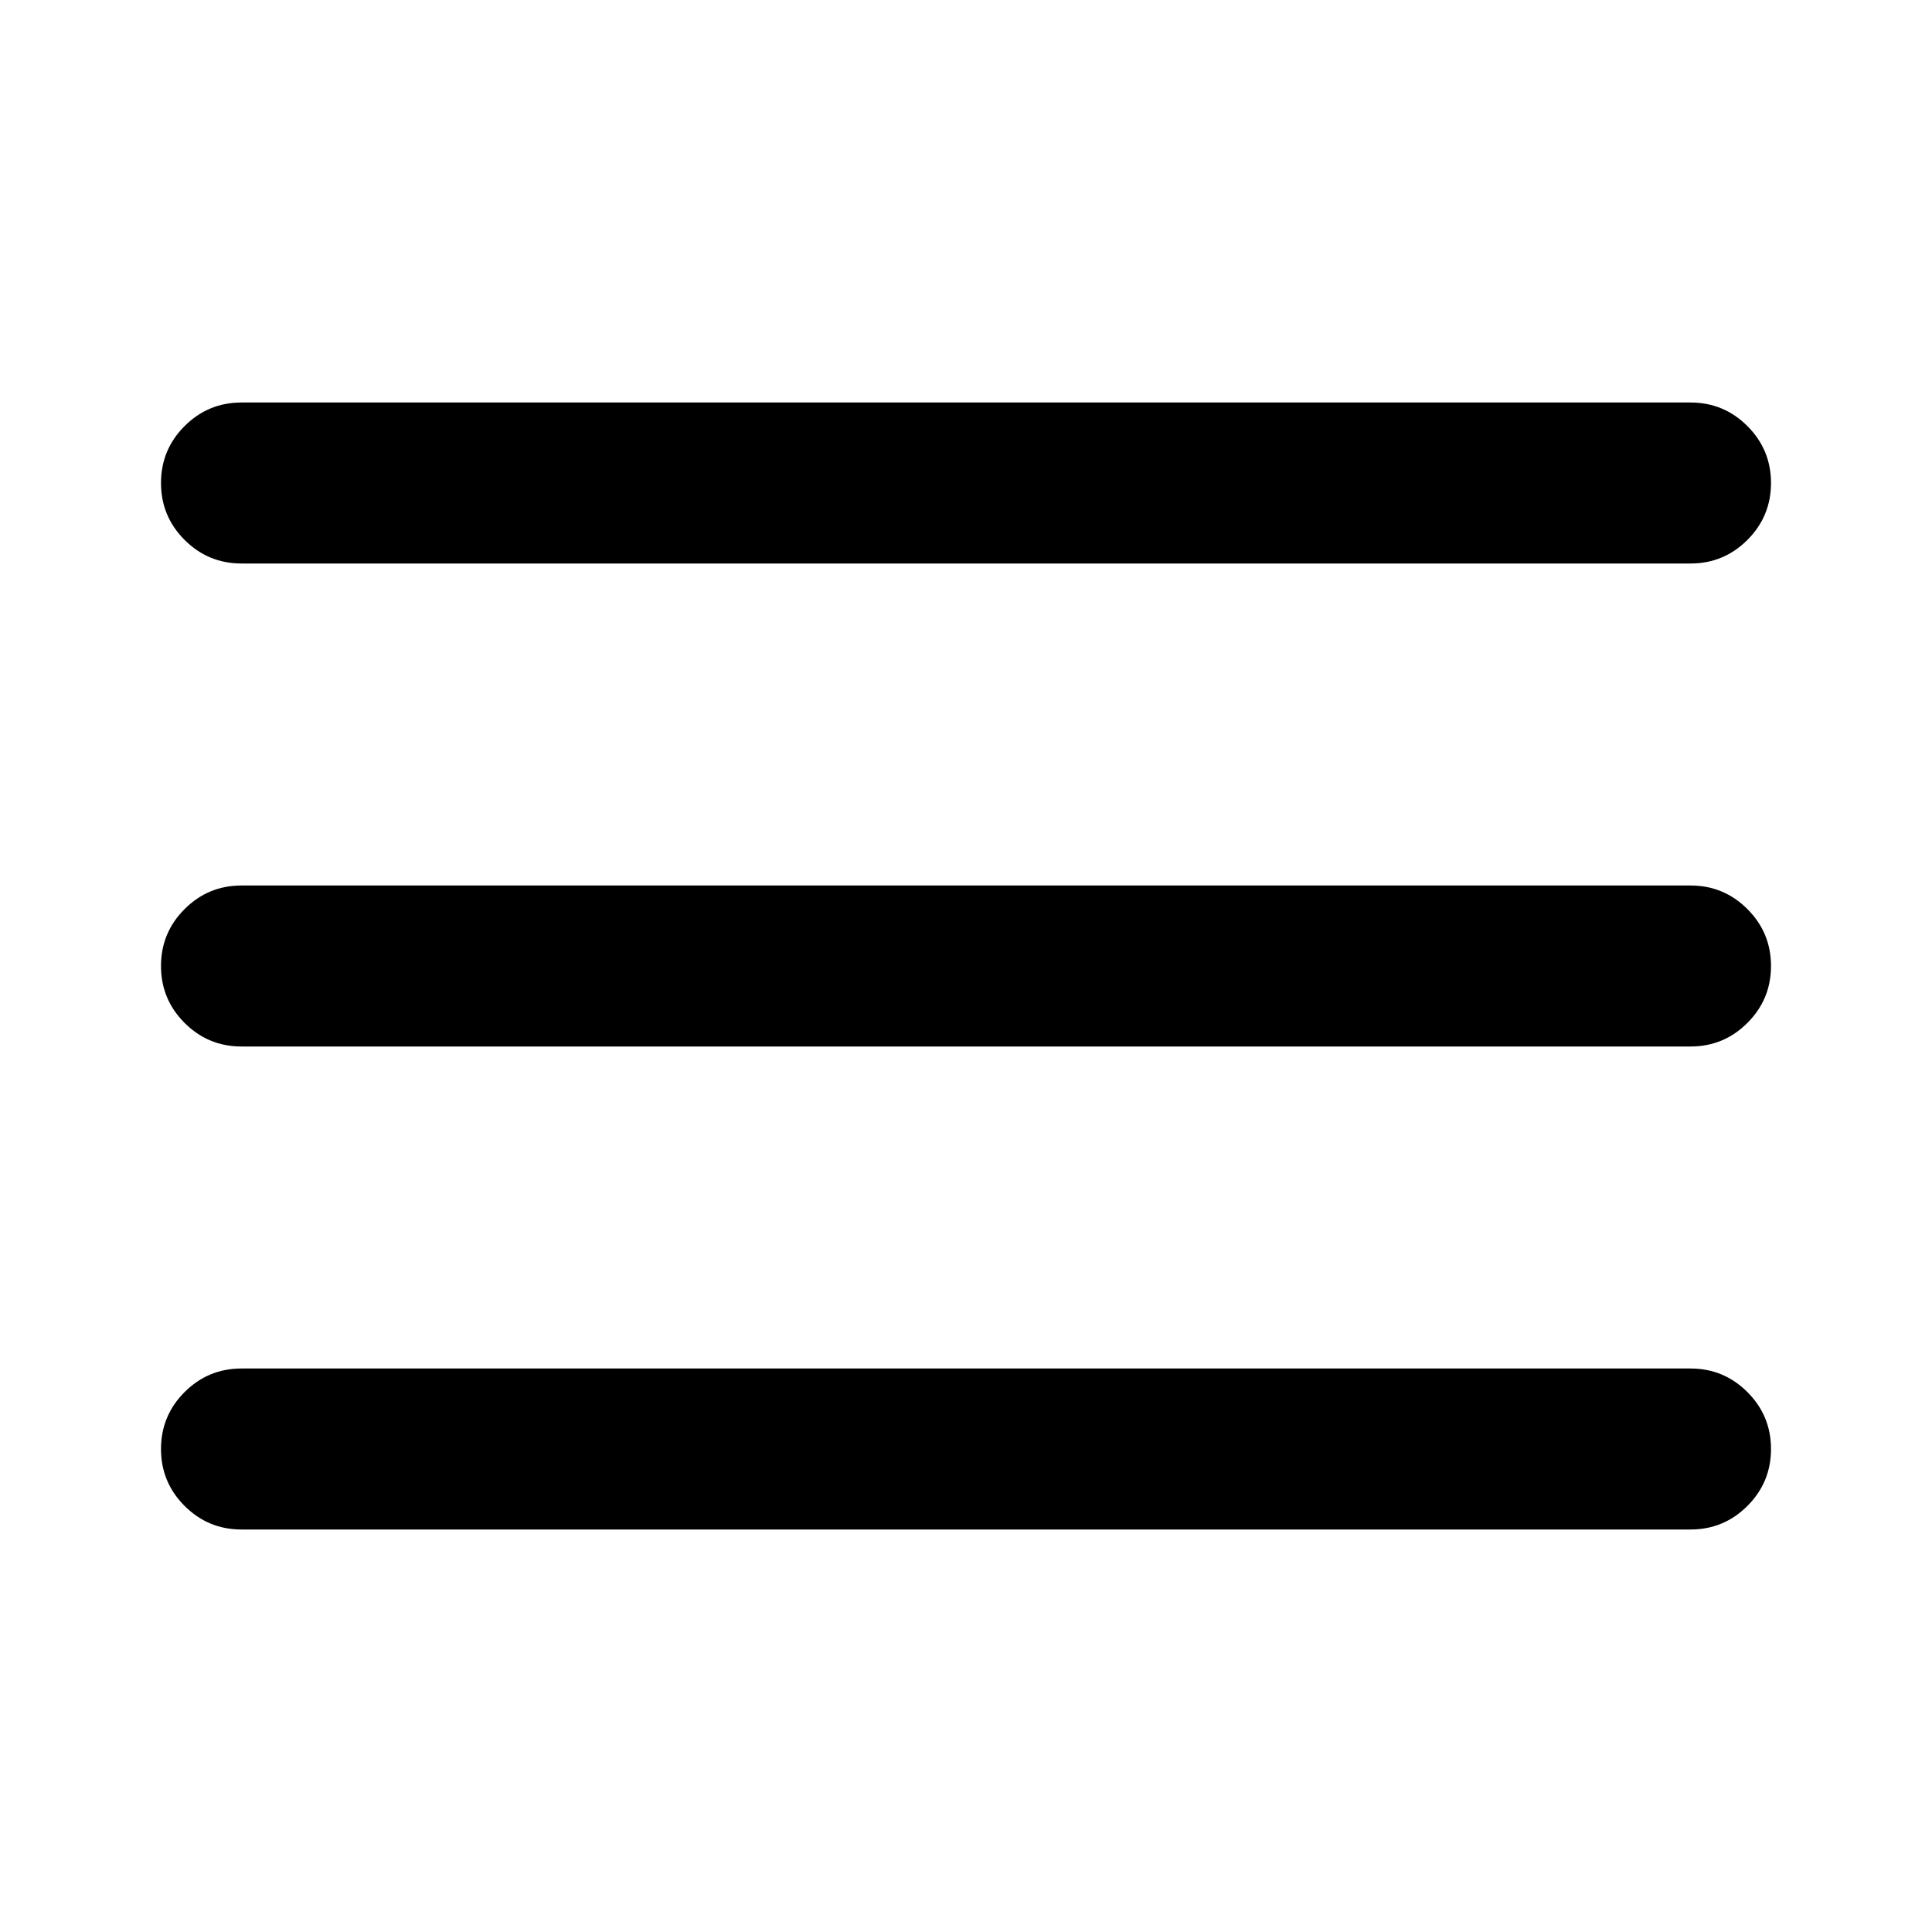
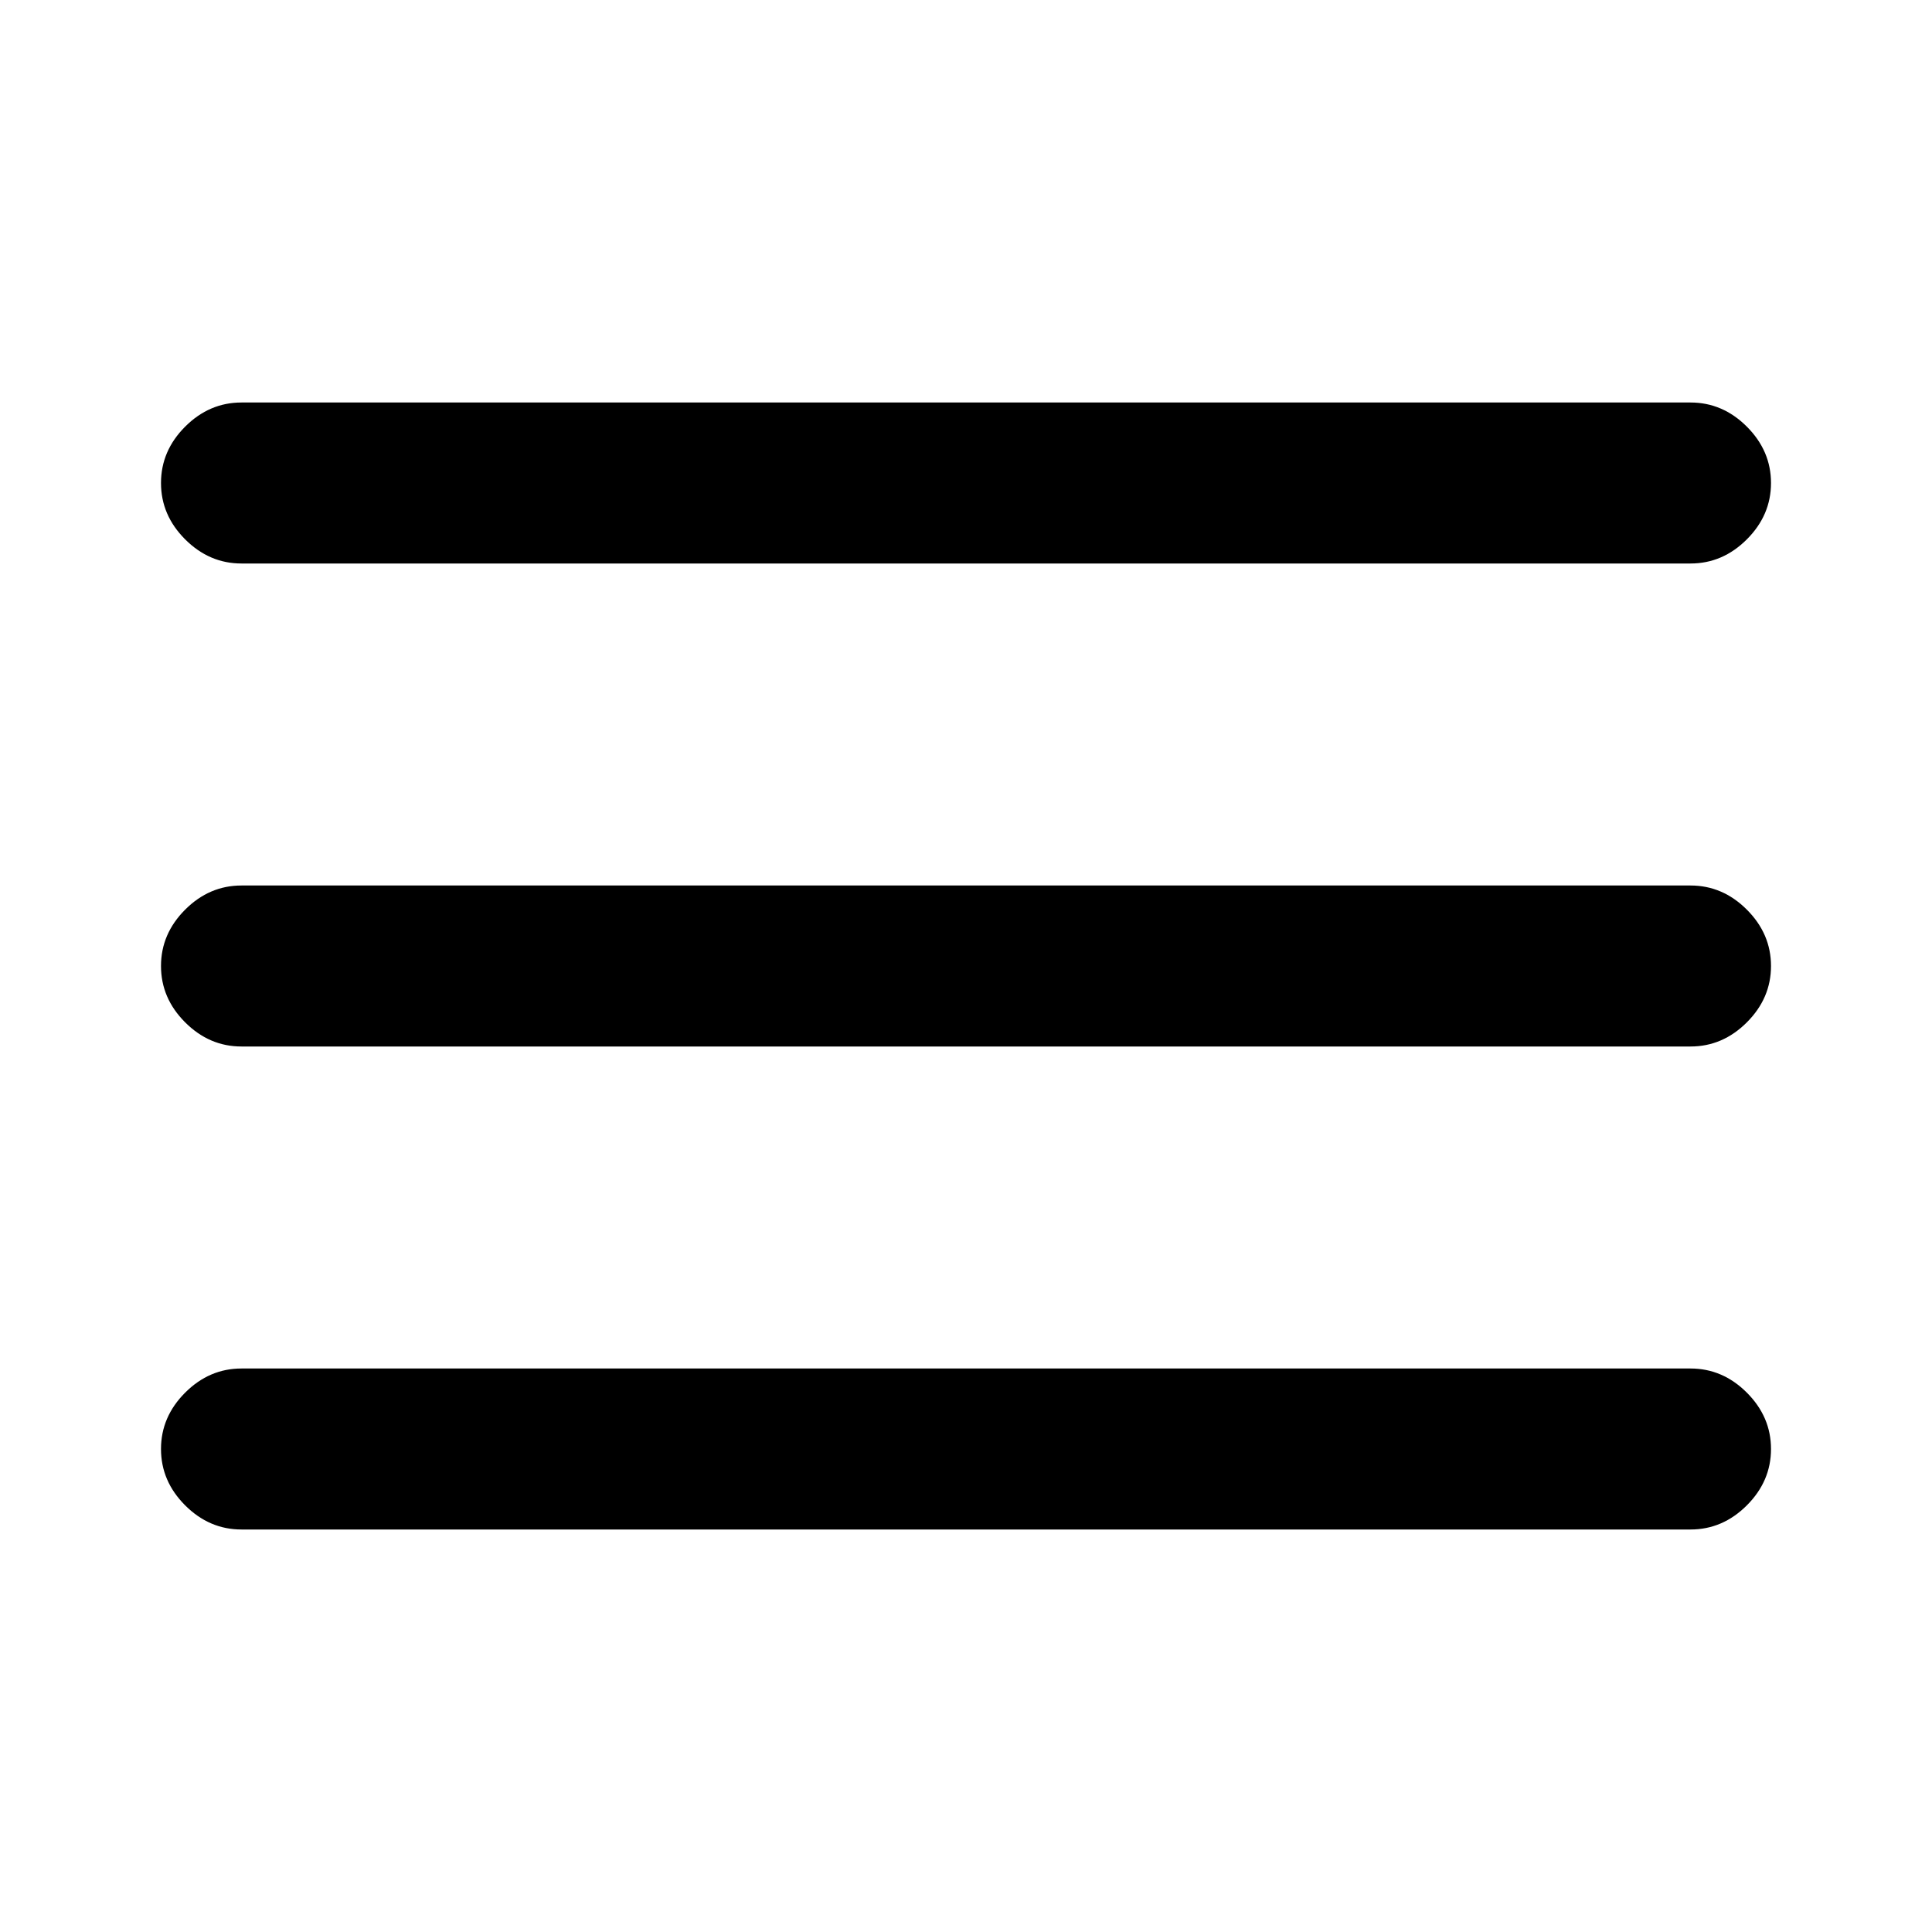
- <svg xmlns="http://www.w3.org/2000/svg" version="1.1" width="24" height="24" viewBox="0 0 24 24">
-   <path d="M3 5h18q0.414 0 0.707 0.293t0.293 0.707-0.293 0.707-0.707 0.293h-18q-0.414 0-0.707-0.293t-0.293-0.707 0.293-0.707 0.707-0.293zM3 17h18q0.414 0 0.707 0.293t0.293 0.707-0.293 0.707-0.707 0.293h-18q-0.414 0-0.707-0.293t-0.293-0.707 0.293-0.707 0.707-0.293zM3 11h18q0.414 0 0.707 0.293t0.293 0.707-0.293 0.707-0.707 0.293h-18q-0.414 0-0.707-0.293t-0.293-0.707 0.293-0.707 0.707-0.293z" />
+ <svg xmlns="http://www.w3.org/2000/svg" viewBox="0 0 24 24">
+   <path d="M3 5h18q.4 0 .7.3t.3.7-.3.7-.7.3H3q-.4 0-.7-.3T2 6t.3-.7T3 5zm0 12h18q.4 0 .7.3t.3.7-.3.7-.7.3H3q-.4 0-.7-.3T2 18t.3-.7.7-.3zm0-6h18q.4 0 .7.3t.3.7-.3.7-.7.3H3q-.4 0-.7-.3T2 12t.3-.7.7-.3z" />
</svg>
